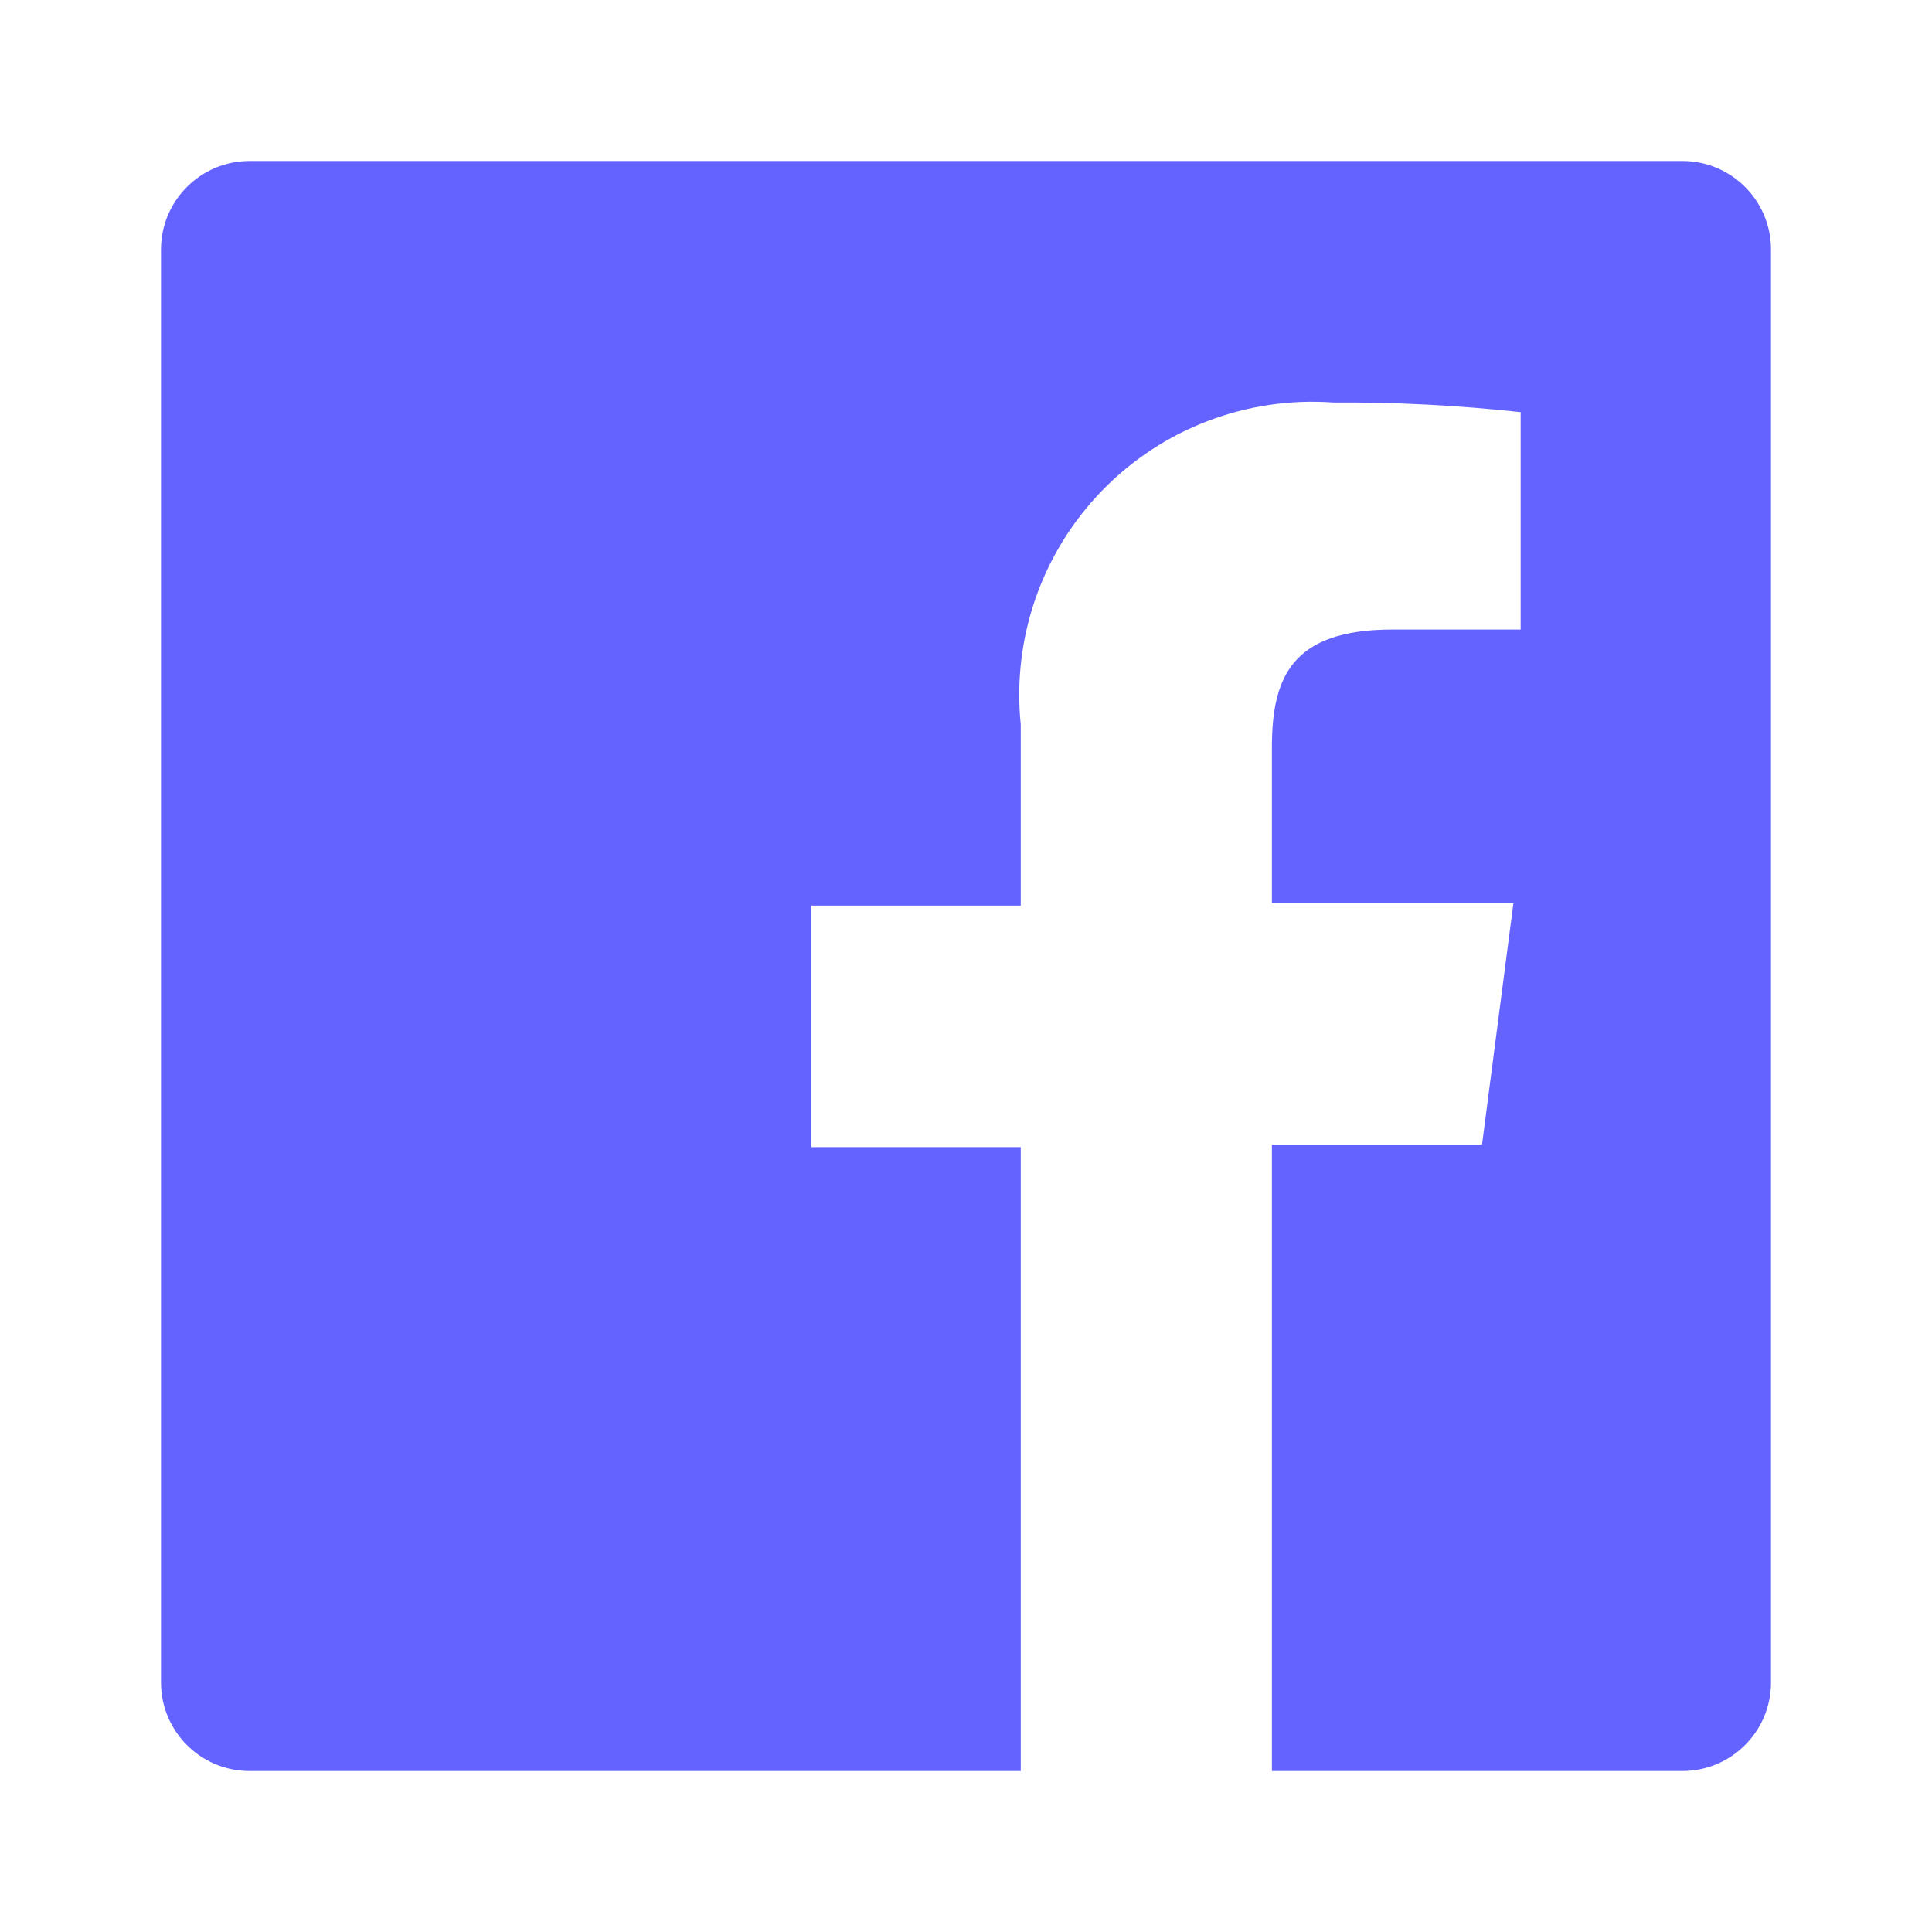
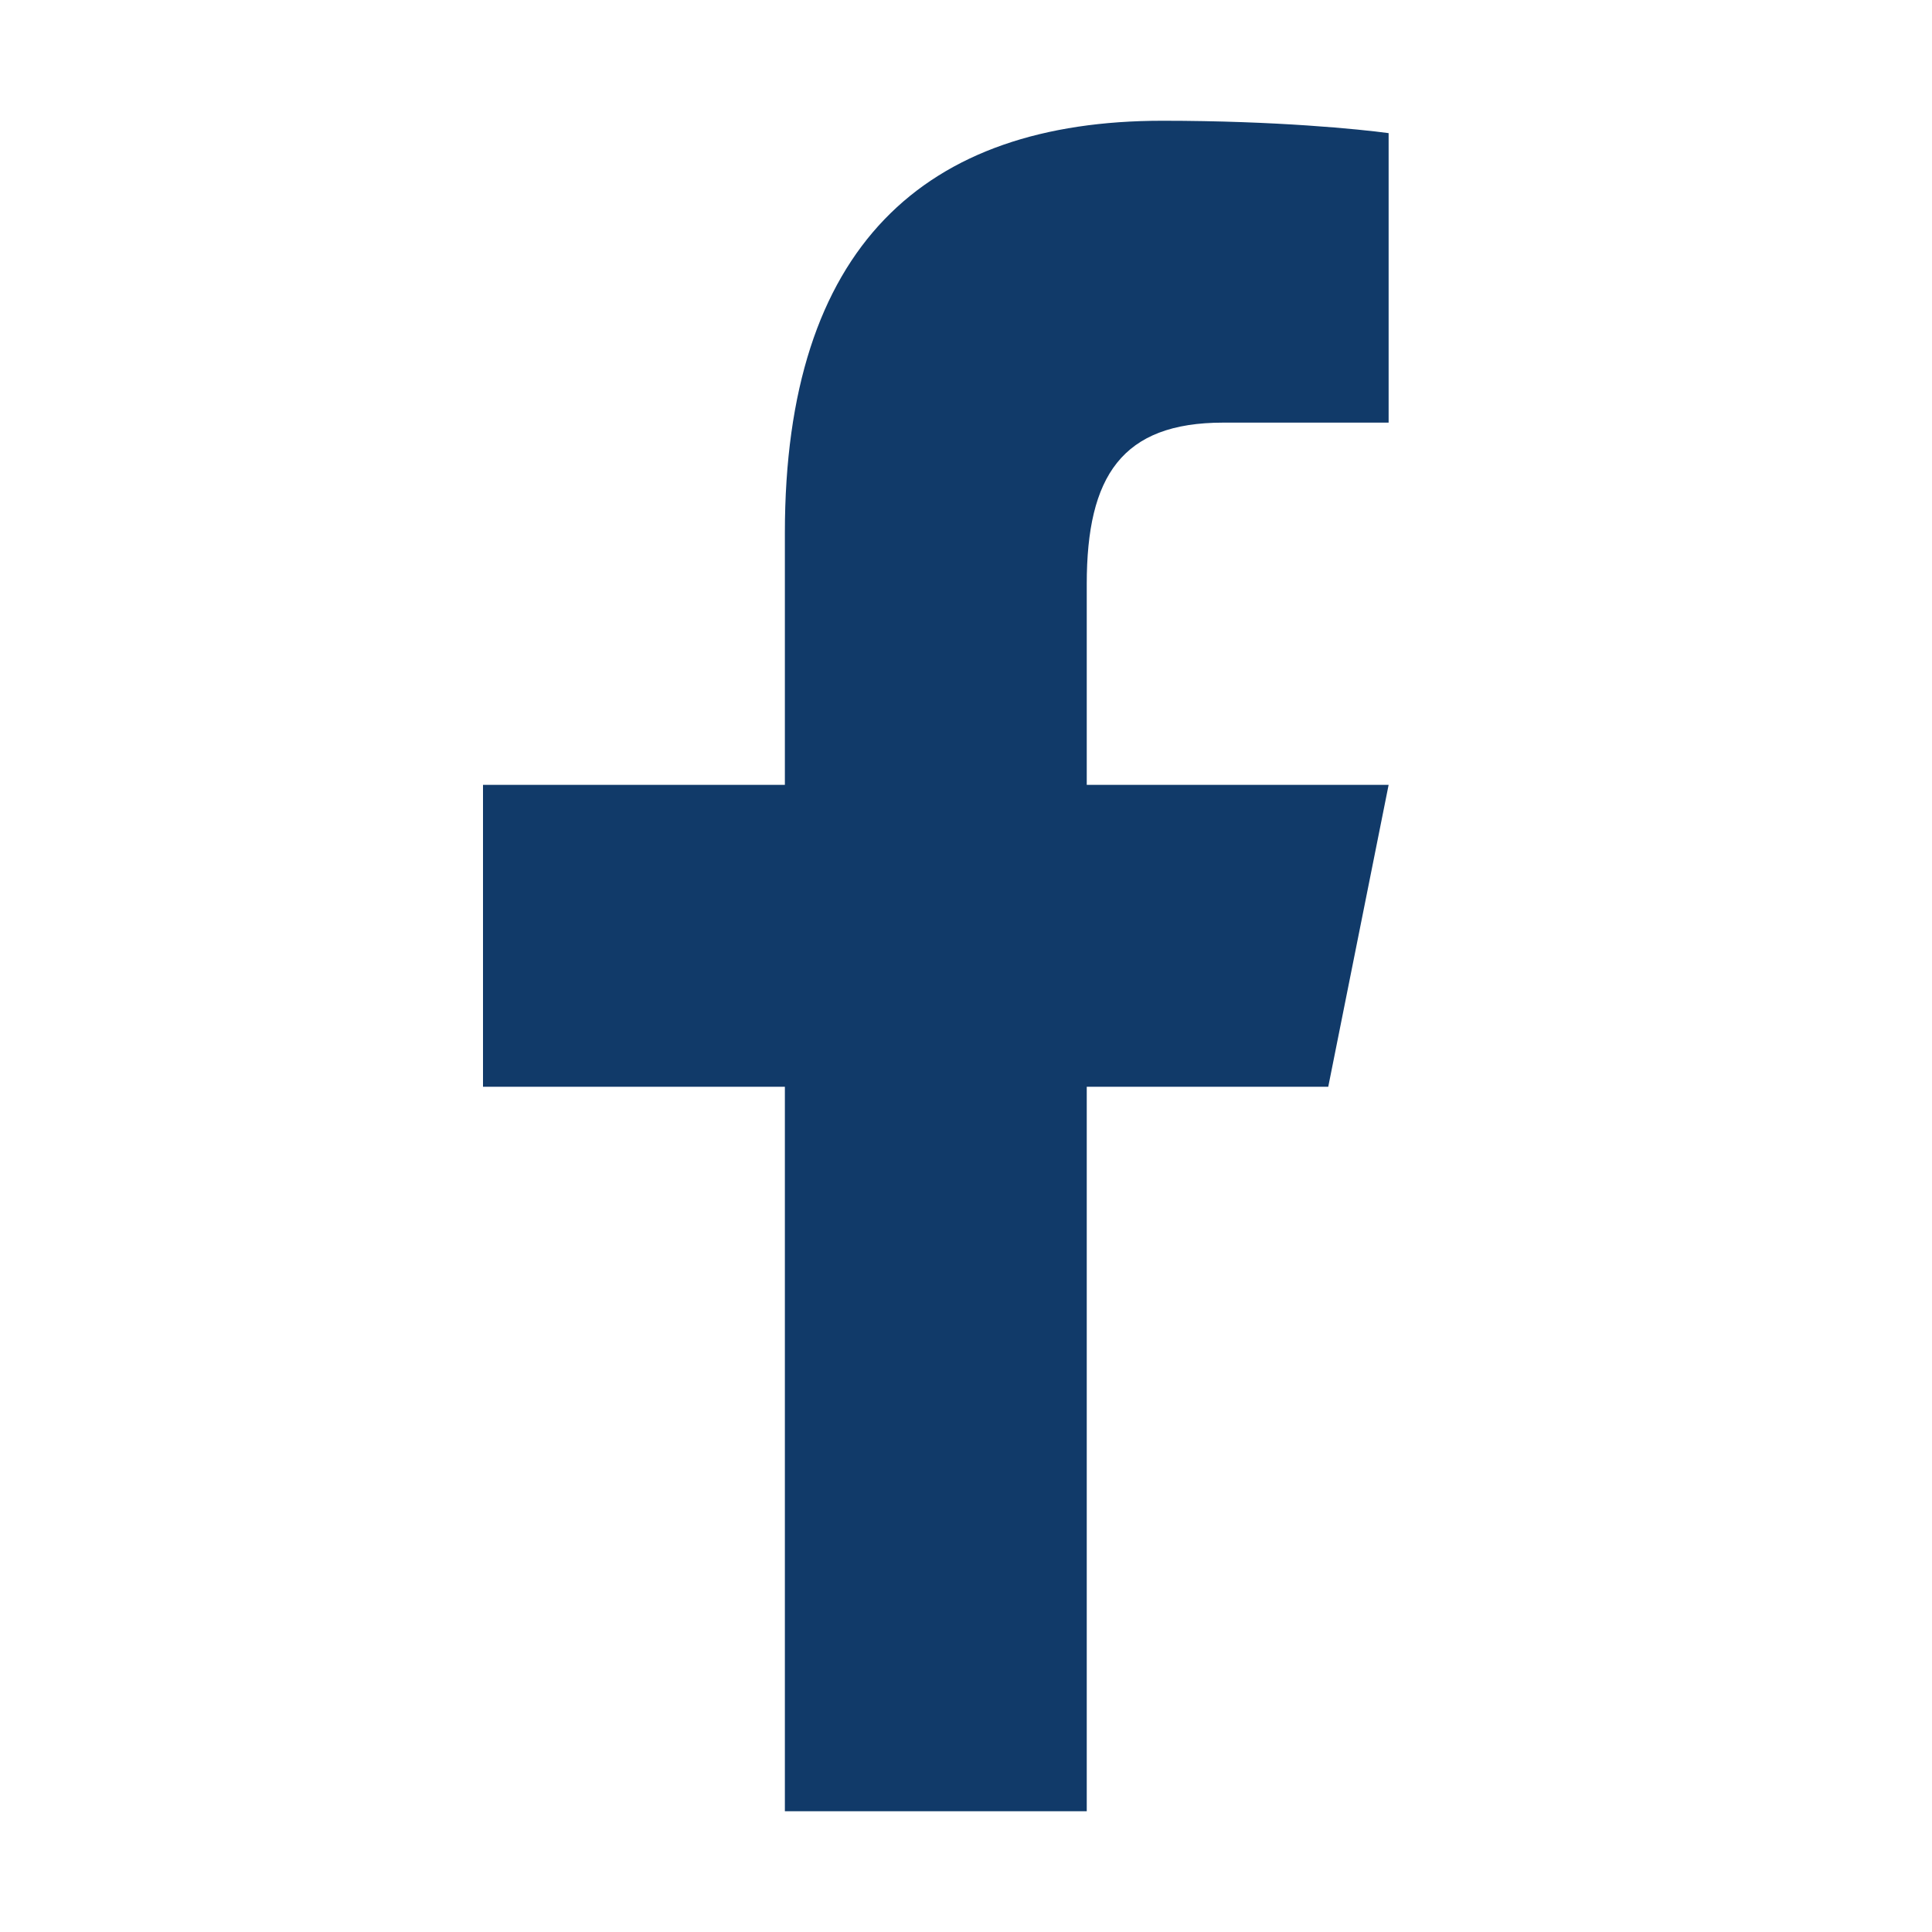
- <svg xmlns="http://www.w3.org/2000/svg" data-name="Layer 1" viewBox="0 0 24 24" id="facebook">
-   <path fill="#6563FF" d="M20.9,2H3.1A1.1,1.1,0,0,0,2,3.1V20.9A1.1,1.1,0,0,0,3.1,22h9.58V14.25h-2.6v-3h2.6V9a3.64,3.64,0,0,1,3.88-4,20.26,20.26,0,0,1,2.33.12v2.7H17.3c-1.26,0-1.5.6-1.5,1.47v1.93h3l-.39,3H15.8V22h5.1A1.1,1.1,0,0,0,22,20.9V3.1A1.1,1.1,0,0,0,20.9,2Z" />
+ <svg xmlns="http://www.w3.org/2000/svg" viewBox="0,0,256,256" width="32px" height="32px" fill-rule="nonzero">
+   <g fill="#113a69" fill-rule="nonzero" stroke="none" stroke-width="1" stroke-linecap="butt" stroke-linejoin="miter" stroke-miterlimit="10" stroke-dasharray="" stroke-dashoffset="0" font-family="none" font-weight="none" font-size="none" text-anchor="none" style="mix-blend-mode: normal">
+     <g transform="scale(8,8)">
+       <path d="M19.254,2c-3.942,0 -6.254,2.082 -6.254,6.826v4.174h-5v5h5v12h5v-12h4l1,-5h-5v-3.328c0,-1.787 0.583,-2.672 2.26,-2.672h2.74v-4.795c-0.474,-0.064 -1.855,-0.205 -3.746,-0.205z" />
+     </g>
+   </g>
</svg>
